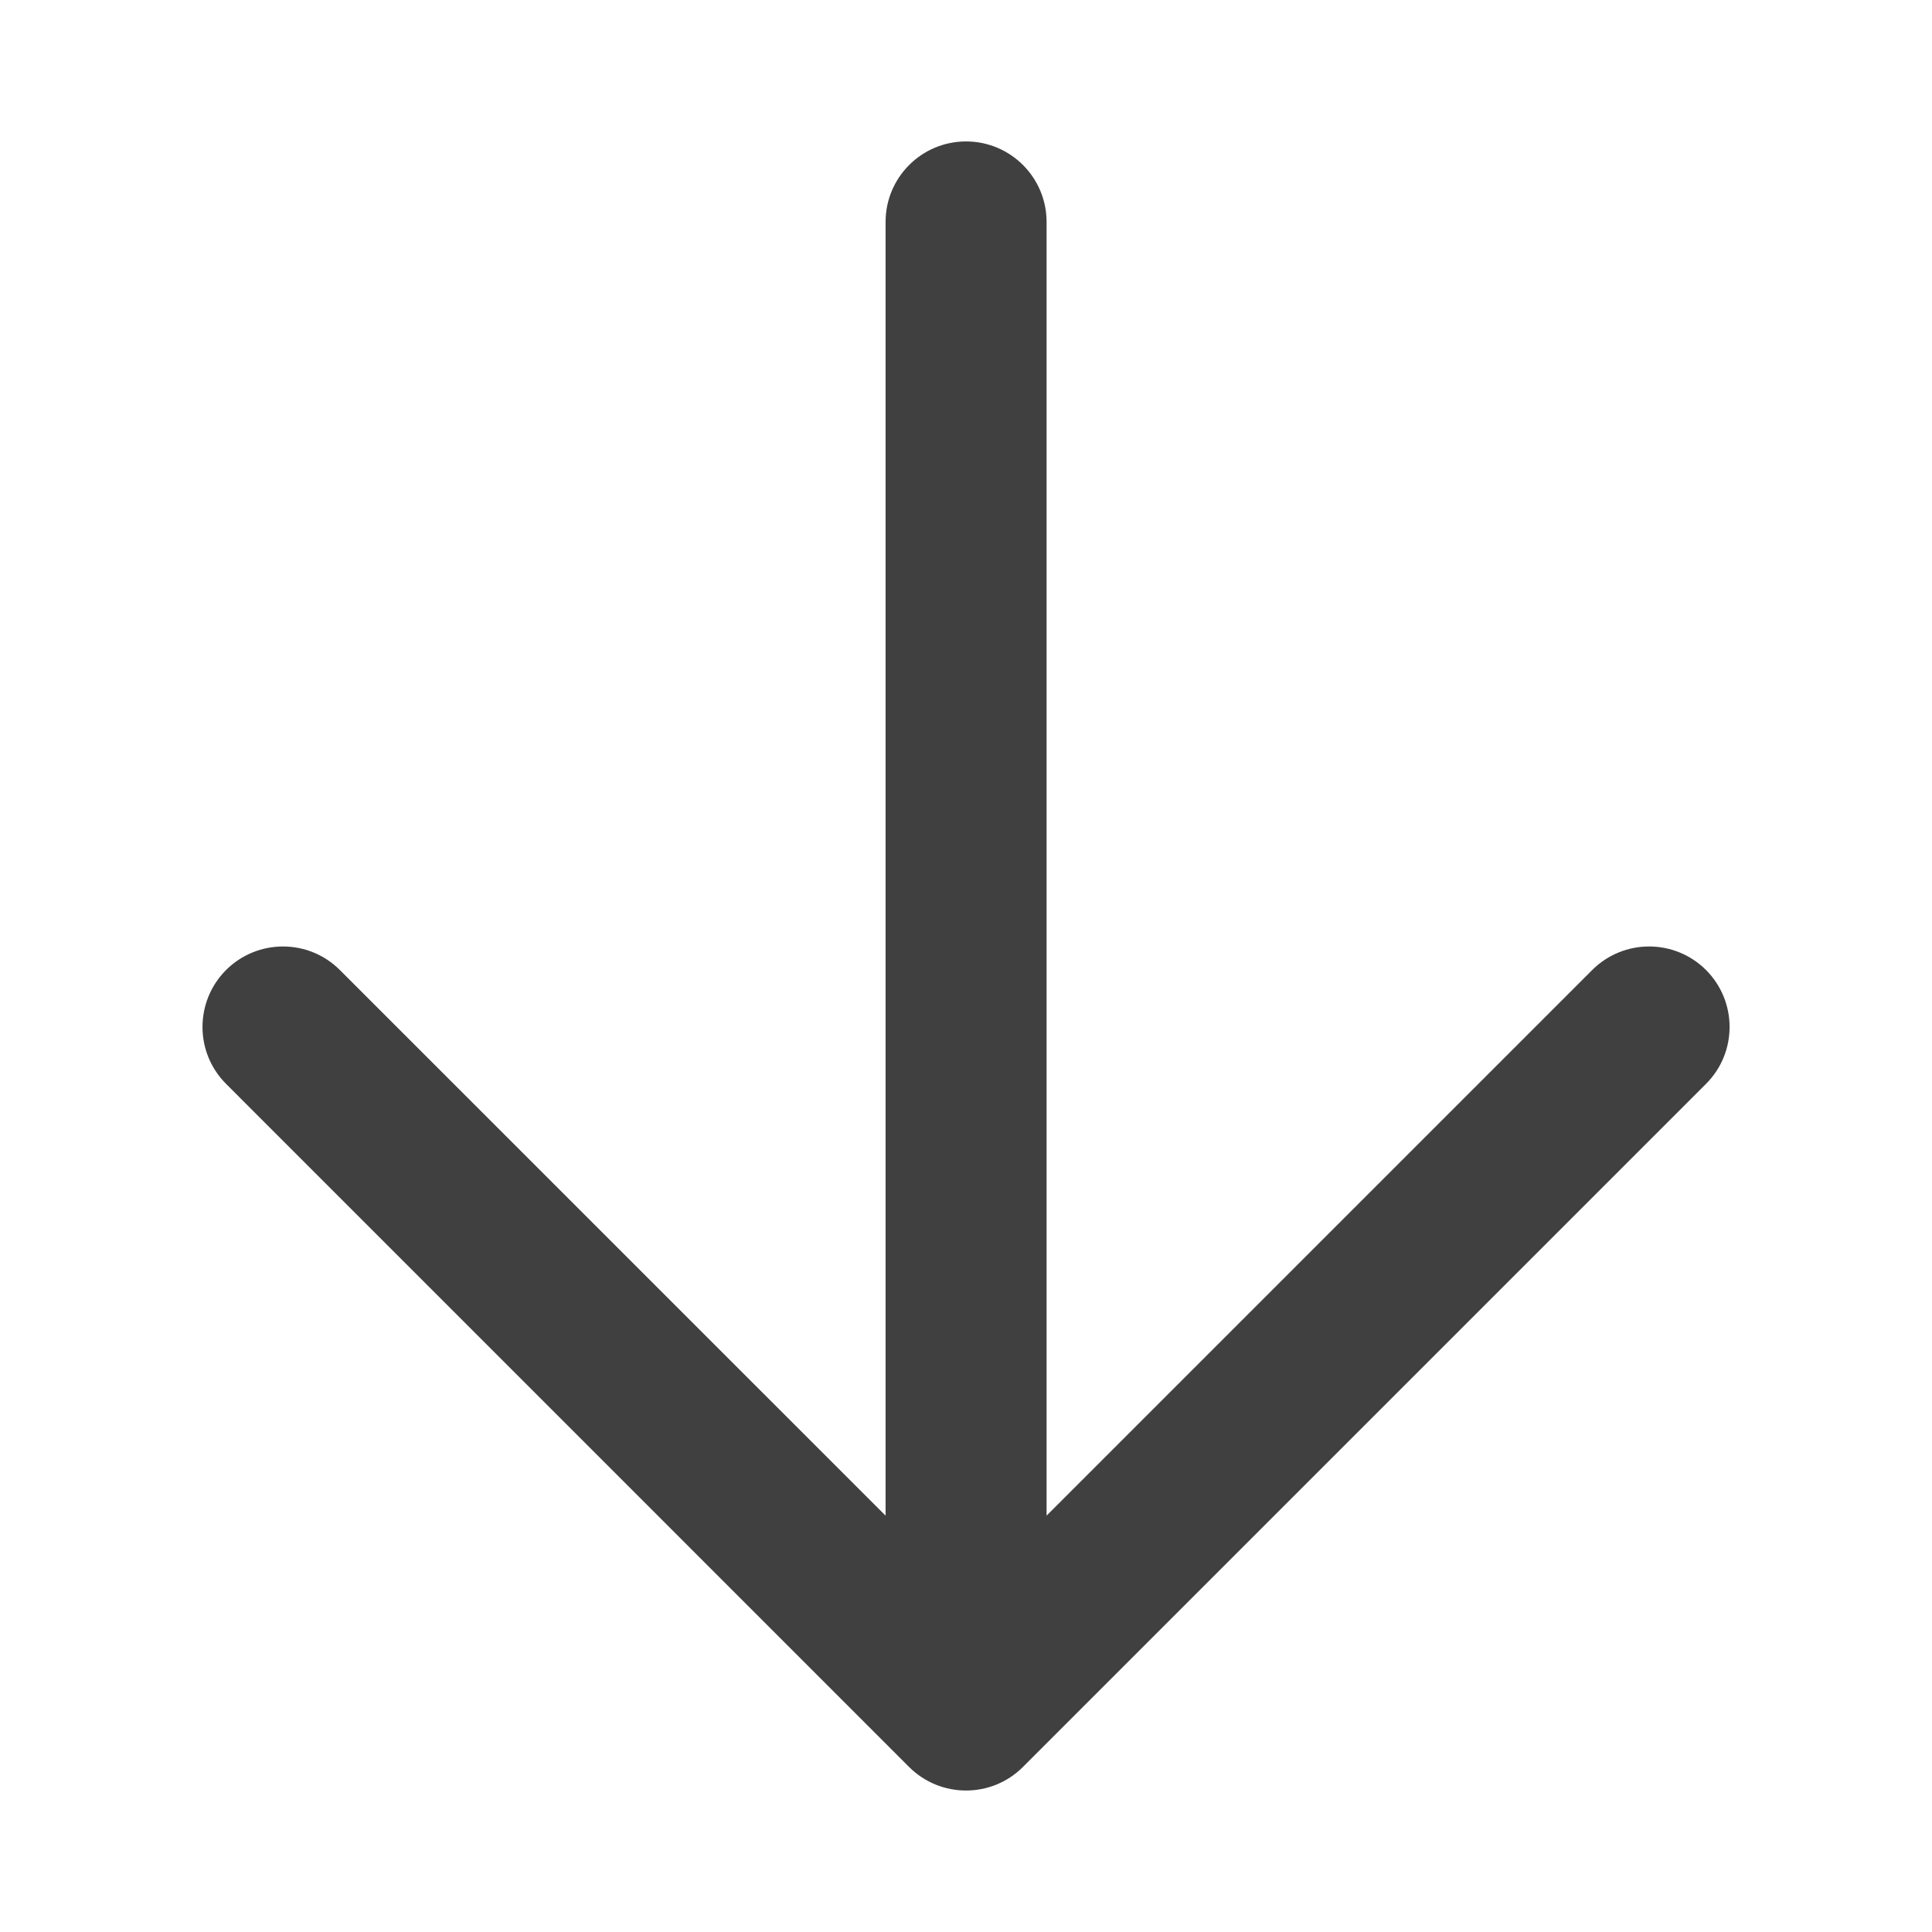
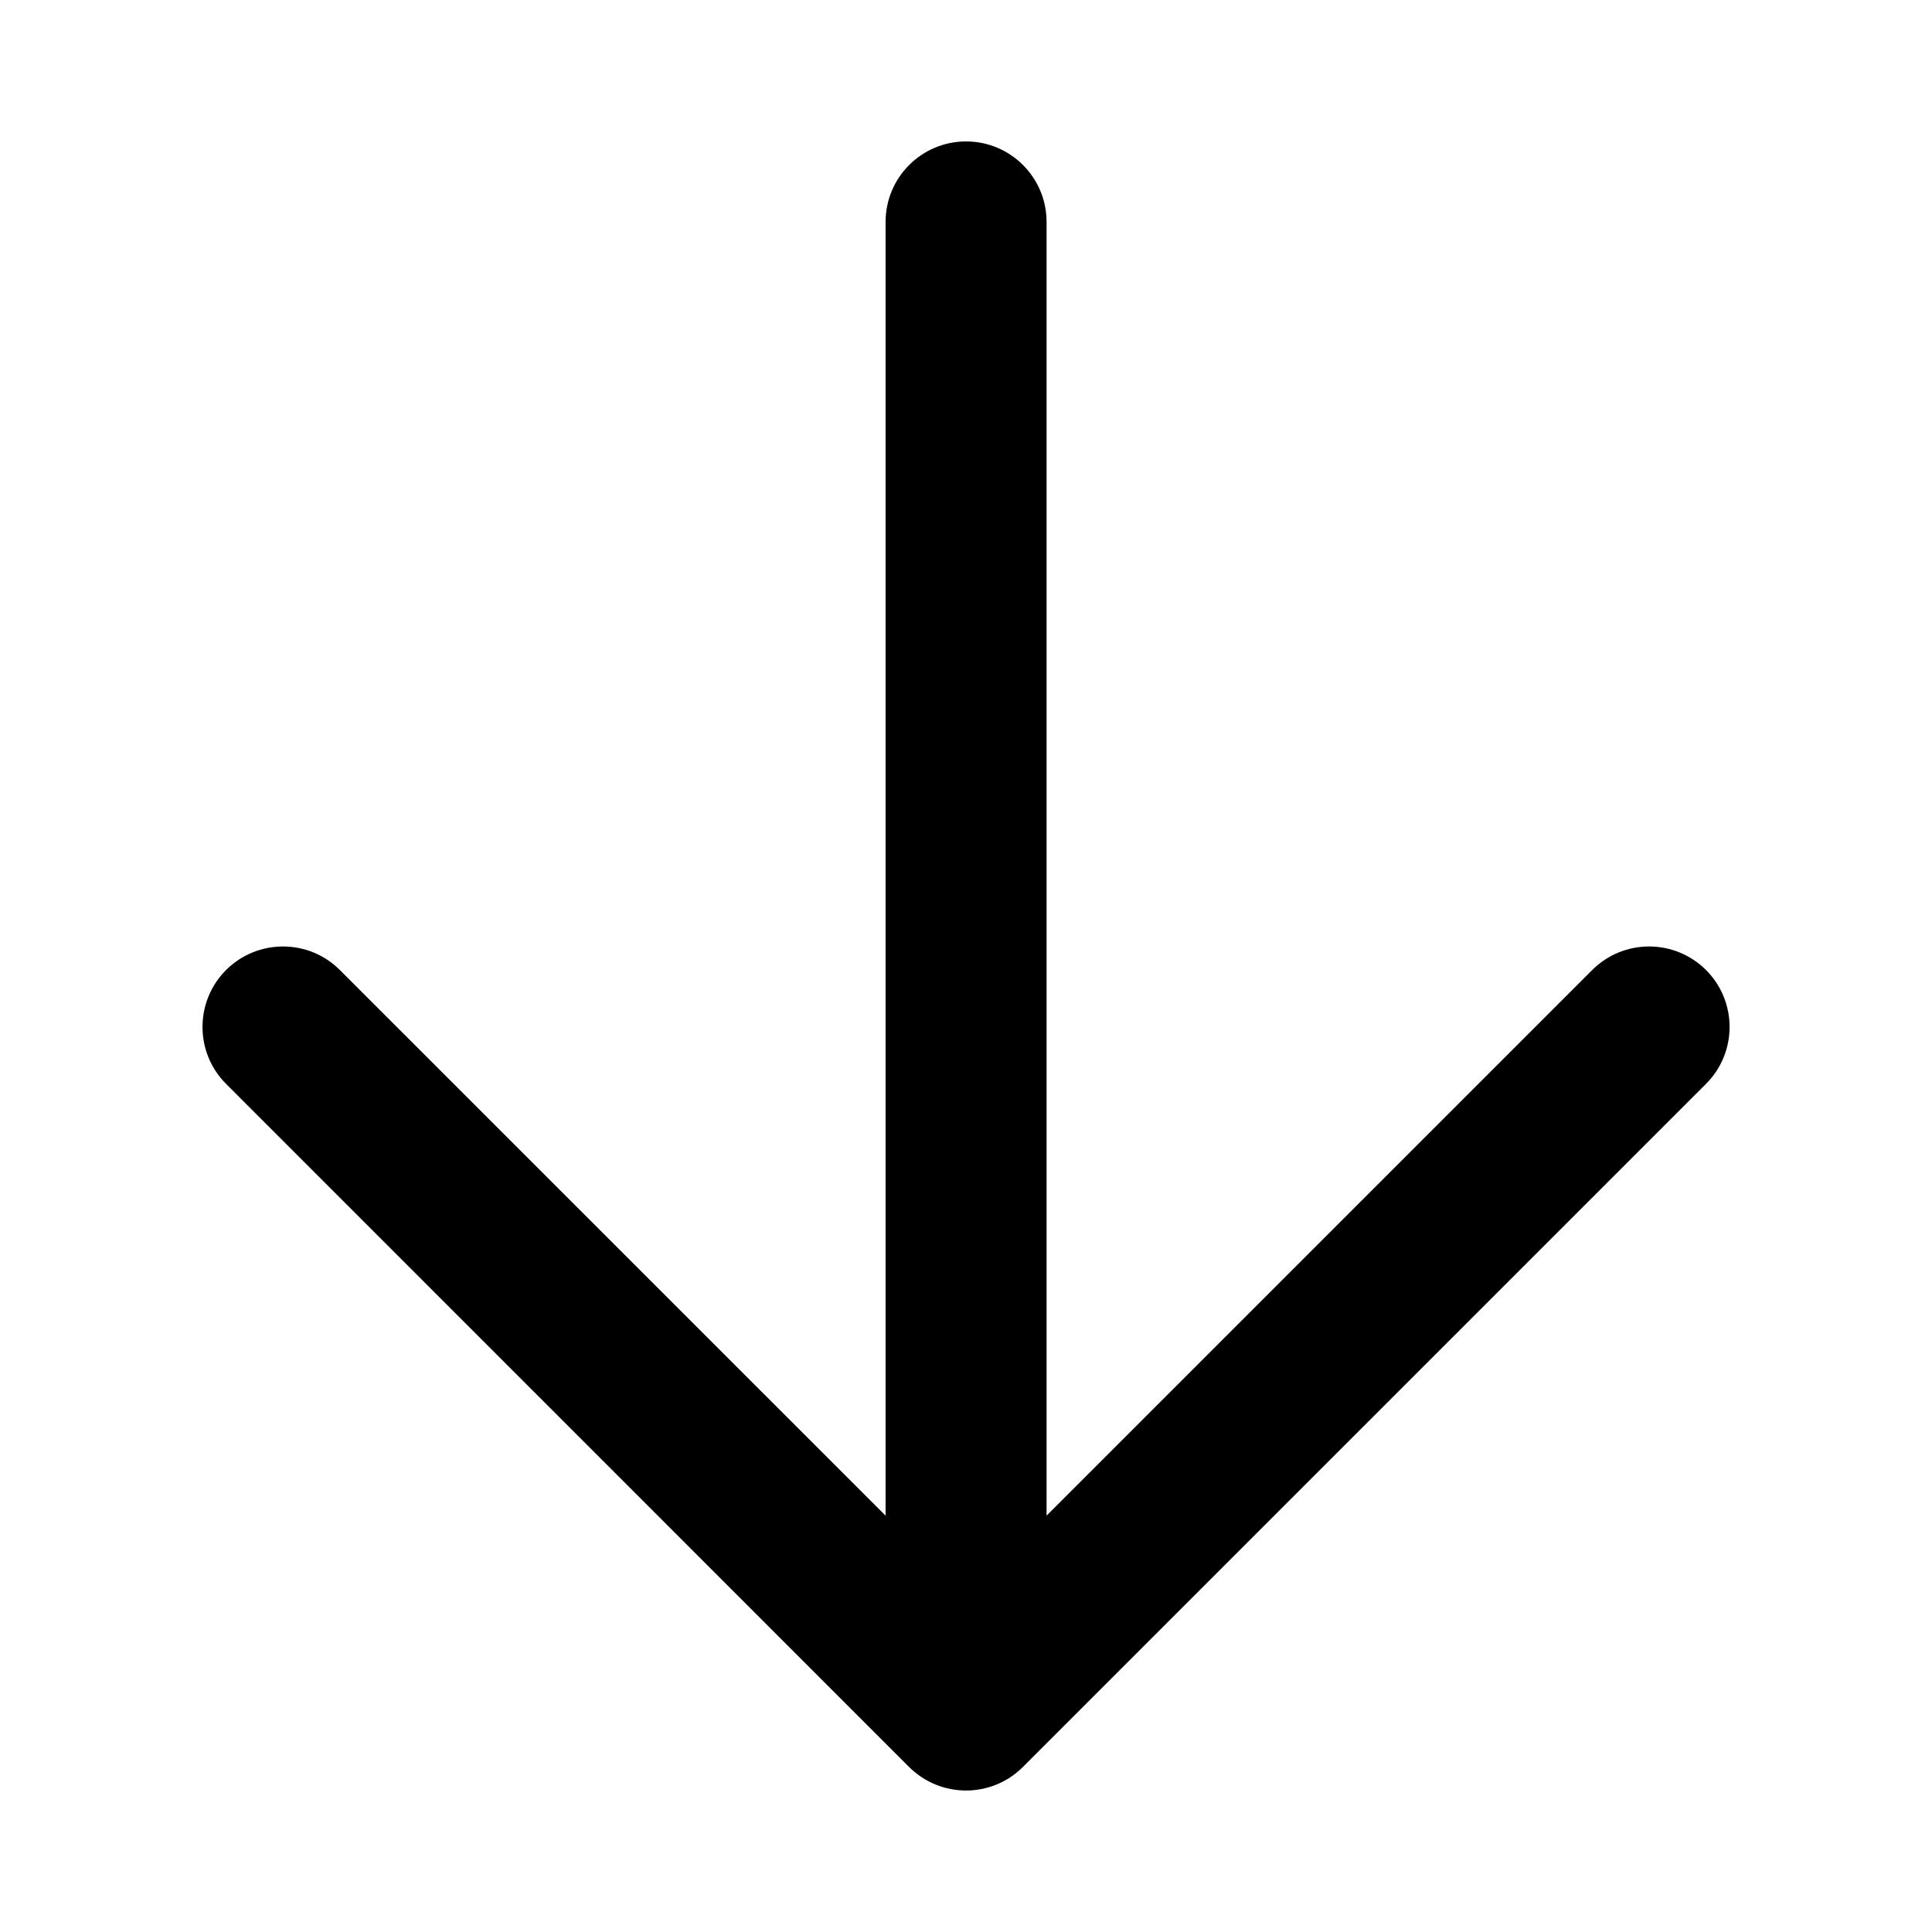
<svg xmlns="http://www.w3.org/2000/svg" width="24" height="24" viewBox="0 0 24 24" fill="none">
-   <path d="M19.779 12.05C20.169 11.66 20.802 11.66 21.193 12.05C21.583 12.441 21.583 13.074 21.193 13.464L12.707 21.95C12.317 22.34 11.684 22.34 11.293 21.95L2.808 13.464C2.418 13.074 2.418 12.441 2.808 12.05C3.199 11.66 3.832 11.66 4.222 12.05L11.001 18.828L11.001 2.757C11.001 2.205 11.448 1.757 12.001 1.757C12.553 1.757 13.001 2.205 13.001 2.757L13.001 18.828L19.779 12.05Z" fill="#404040" />
+   <path d="M19.779 12.05C20.169 11.66 20.802 11.66 21.193 12.05C21.583 12.441 21.583 13.074 21.193 13.464L12.707 21.95C12.317 22.34 11.684 22.34 11.293 21.95L2.808 13.464C2.418 13.074 2.418 12.441 2.808 12.05C3.199 11.66 3.832 11.66 4.222 12.05L11.001 18.828L11.001 2.757C11.001 2.205 11.448 1.757 12.001 1.757C12.553 1.757 13.001 2.205 13.001 2.757L13.001 18.828L19.779 12.05Z" fill="currentColor" />
</svg>
